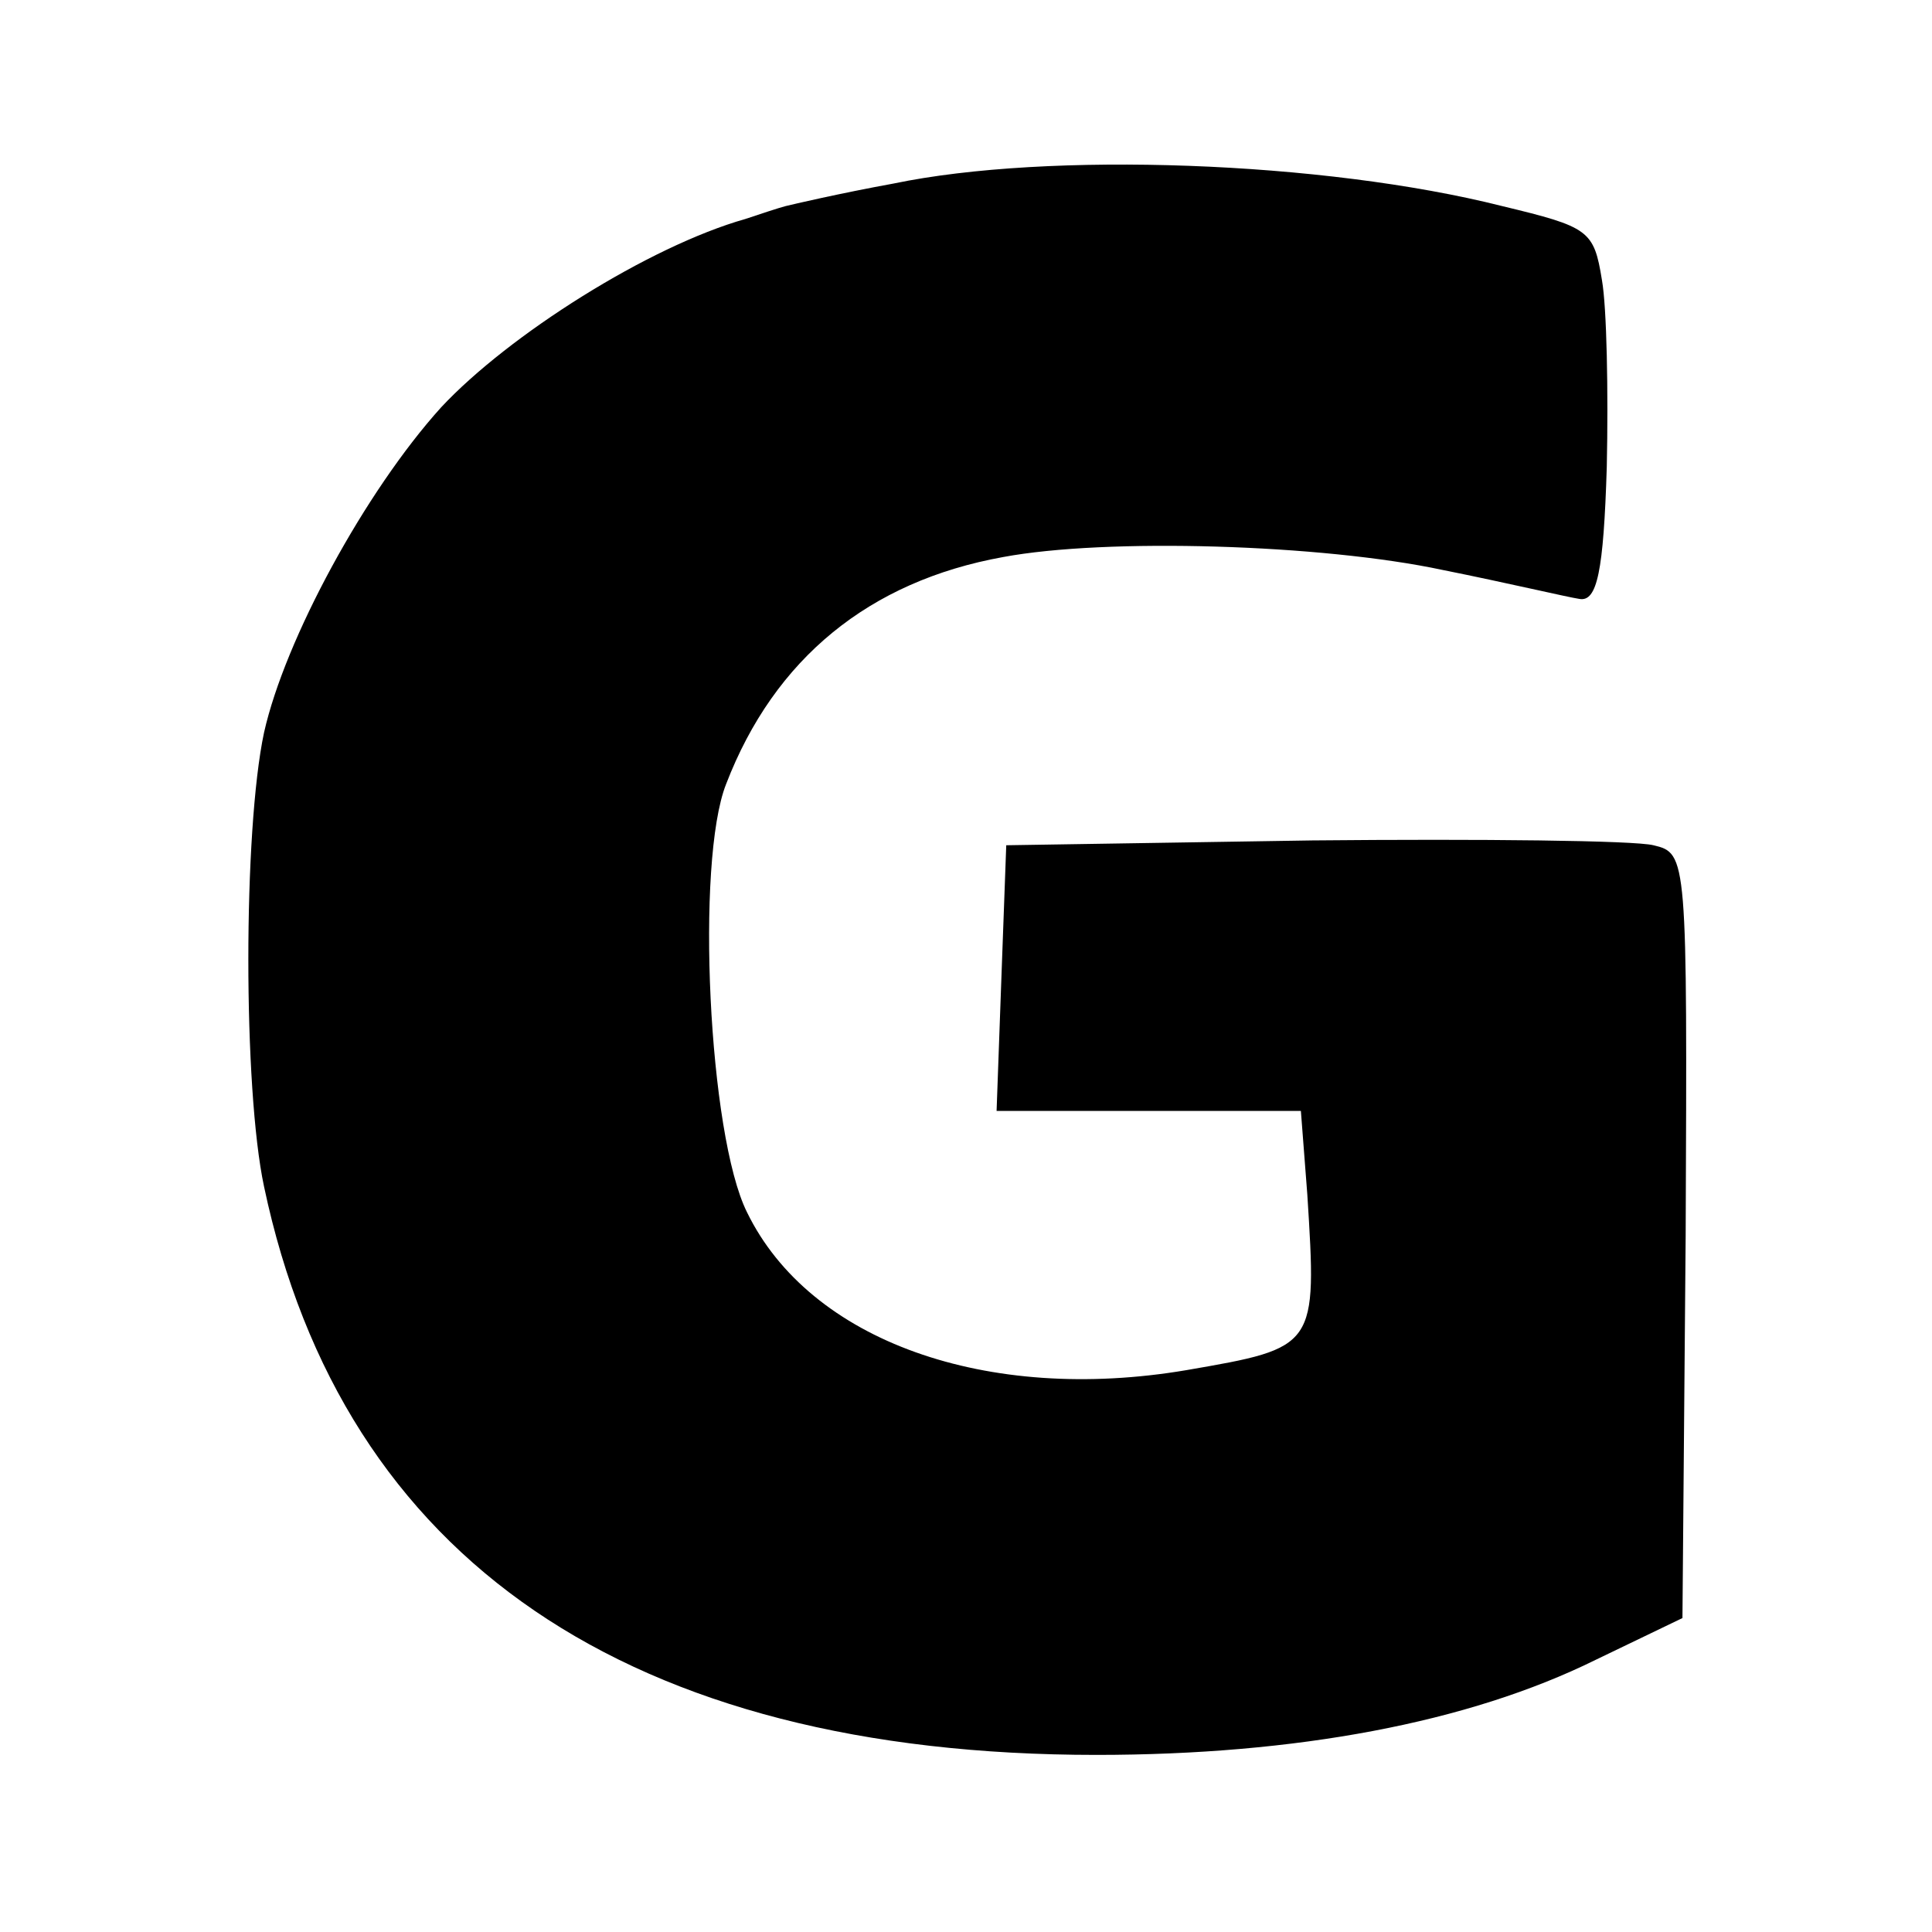
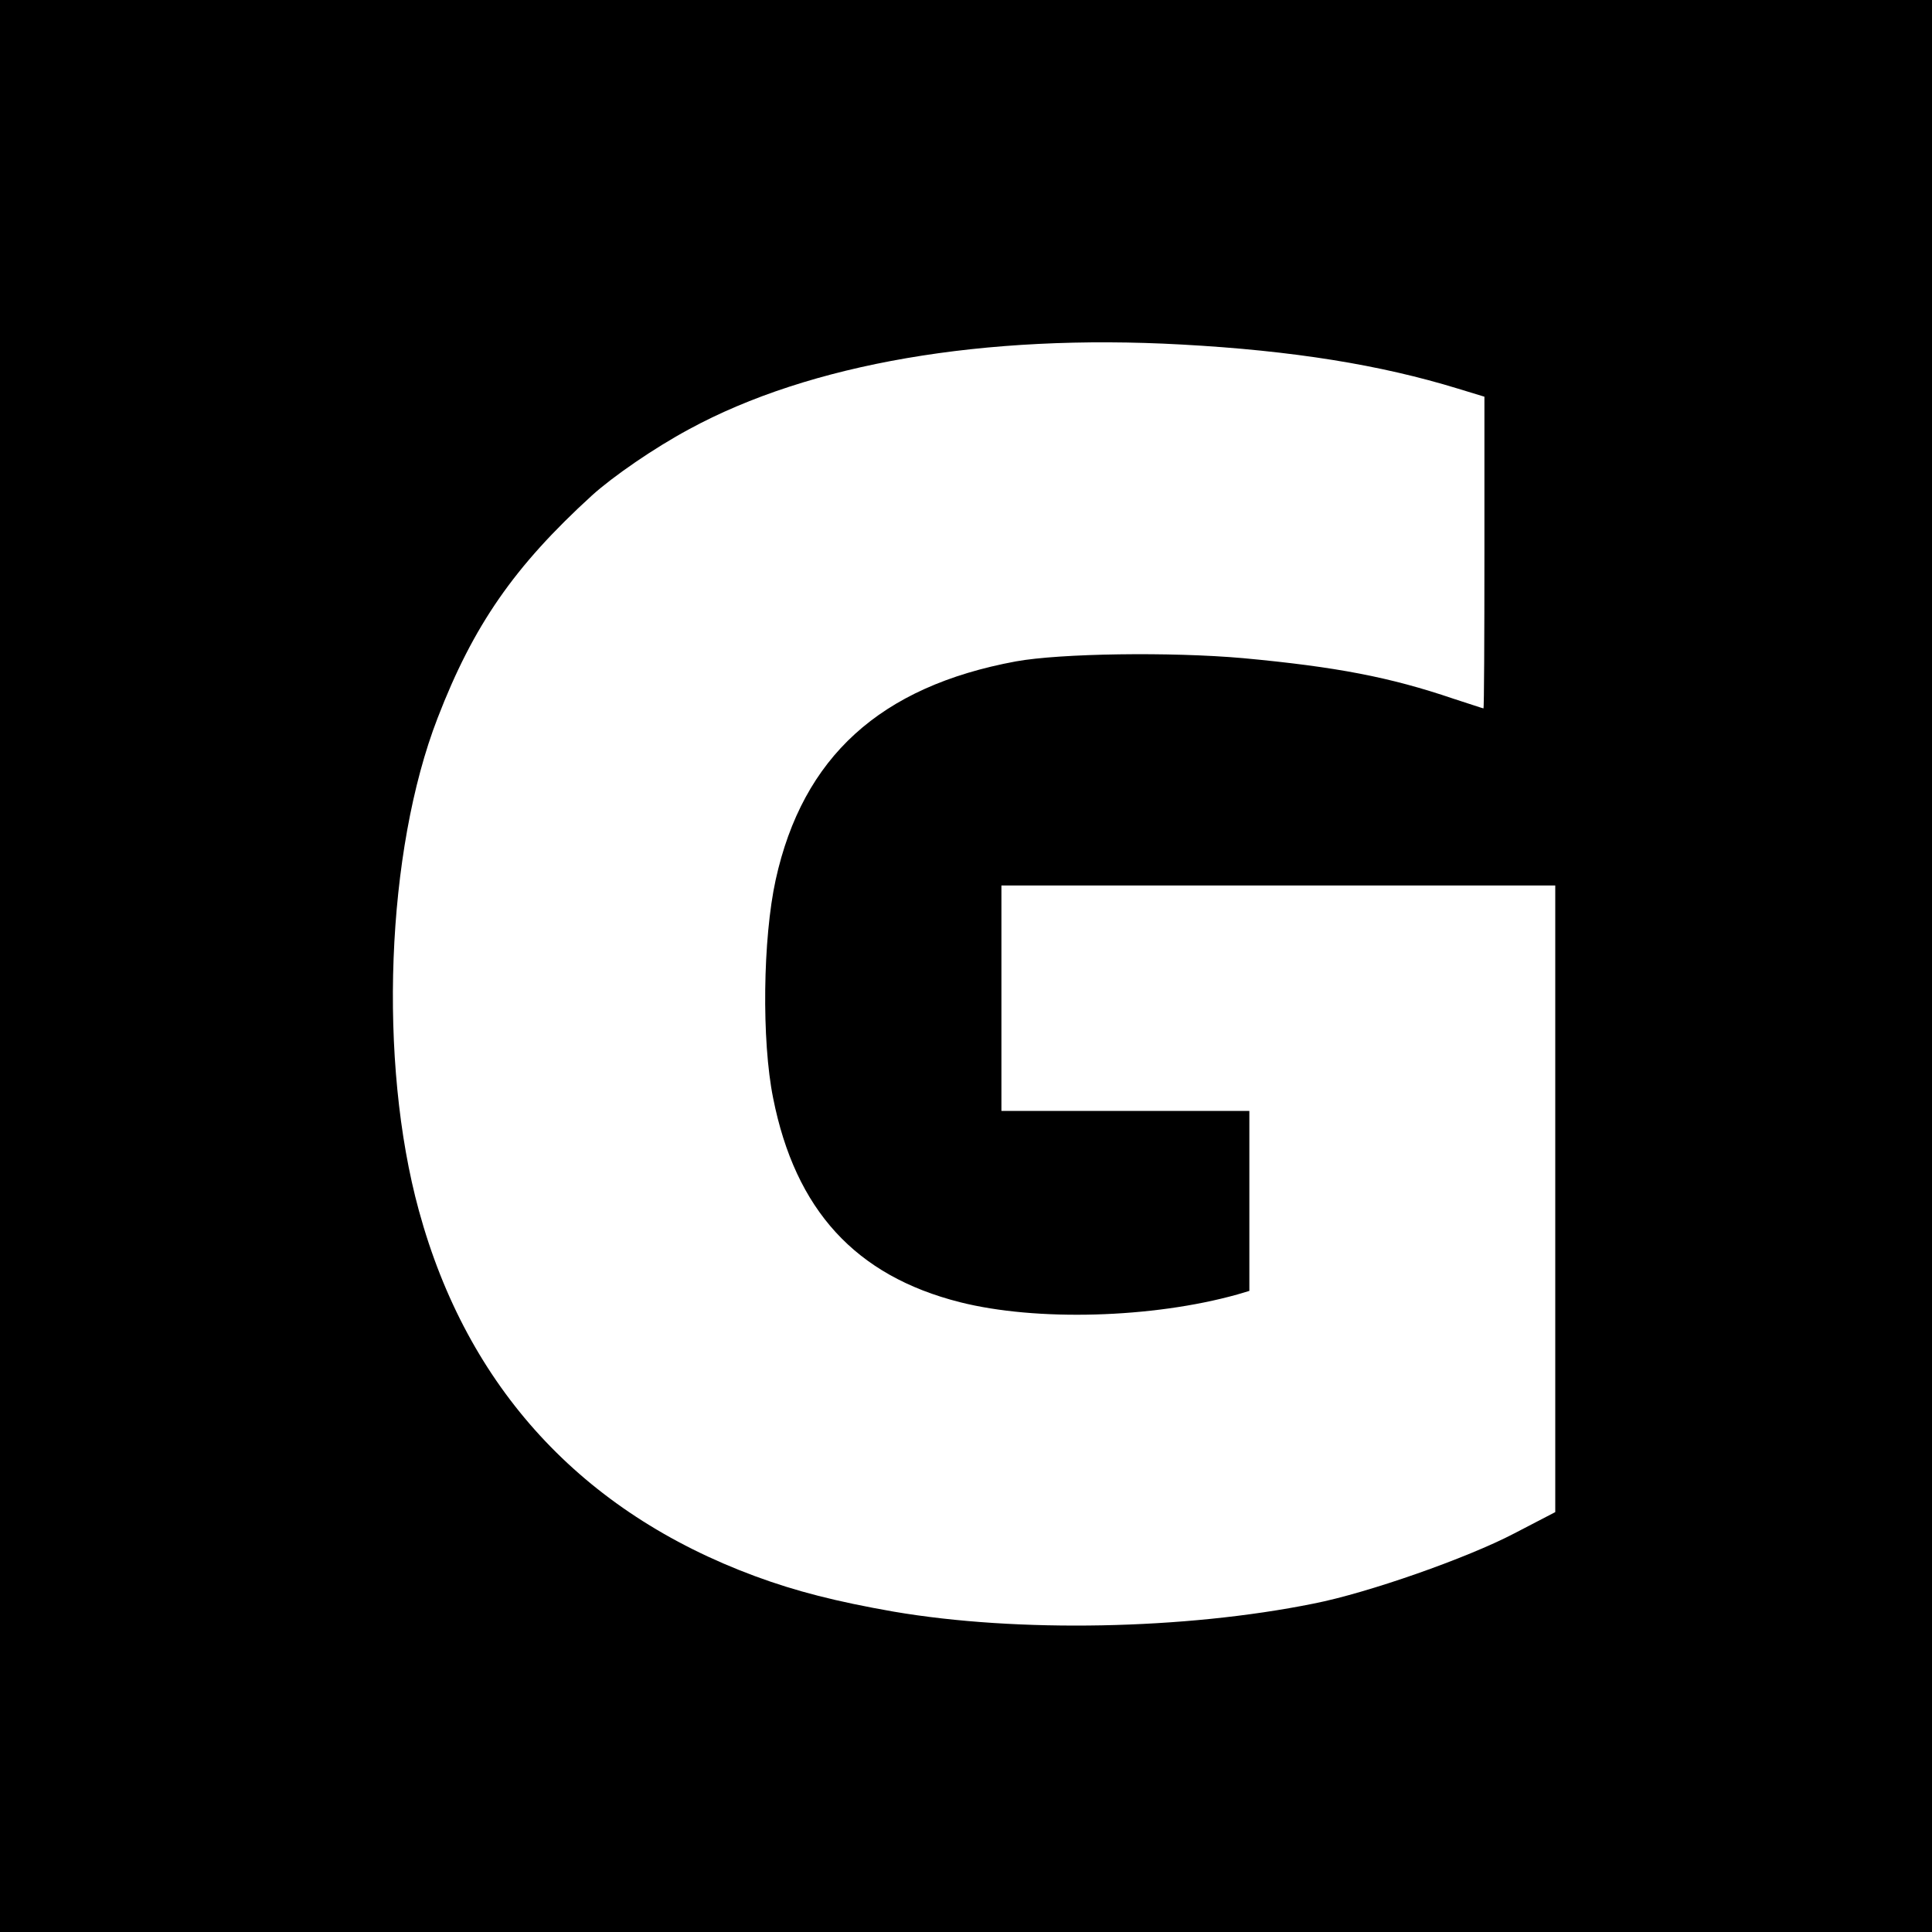
- <svg xmlns="http://www.w3.org/2000/svg" version="1.0" width="120pt" height="120pt" viewBox="0 0 120 120" preserveAspectRatio="xMidYMid meet">
-   <g transform="translate(0,120) scale(0.1,-0.1)" fill="#000000" stroke="none">
-     <path d="M555 1086 c-33 -6 -63 -13 -67 -14 -4 -1 -16 -5 -25 -8 -60 -17 -147 -72 -189 -117 -47 -52 -97 -144 -110 -202 -13 -61 -13 -221 0 -282 49 -232 227 -353 517 -353 124 0 231 20 310 59 l54 26 2 238 c1 235 1 237 -20 242 -12 3 -107 4 -212 3 l-190 -3 -3 -82 -3 -83 95 0 94 0 4 -52 c6 -95 6 -95 -75 -109 -124 -21 -234 18 -273 98 -24 48 -32 218 -13 266 30 78 89 126 172 141 64 12 198 8 273 -8 40 -8 78 -17 85 -18 11 -2 15 17 17 82 1 47 0 99 -3 116 -5 31 -8 33 -62 46 -111 28 -282 34 -378 14z" />
+ <svg xmlns="http://www.w3.org/2000/svg" version="1.0" width="600pt" height="600pt" viewBox="0 0 600 600" preserveAspectRatio="xMidYMid meet">
+   <g transform="translate(0,600) scale(0.1,-0.1)" fill="#000000" stroke="none">
+     <path d="M0 3000 l0 -3000 3000 0 3000 0 0 3000 0 3000 -3000 0 -3000 0 0 -3000z m3670 1930 c346 -19 617 -63 858 -137 l82 -25 0 -484 c0 -266 -1 -484 -3 -484 -2 0 -43 14 -93 30 -197 67 -363 99 -653 126 -226 20 -568 15 -706 -10 -422 -78 -662 -297 -746 -678 -40 -182 -44 -500 -8 -678 69 -348 256 -552 580 -634 237 -60 598 -50 862 24 l37 11 0 279 0 280 -385 0 -385 0 0 350 0 350 860 0 860 0 0 -973 0 -973 -127 -66 c-147 -77 -455 -185 -623 -218 -400 -81 -919 -91 -1305 -25 -177 31 -303 63 -430 110 -538 199 -894 586 -1044 1135 -127 463 -102 1117 58 1530 111 288 238 471 479 691 65 59 194 148 302 206 375 204 917 297 1530 263z" />
  </g>
</svg>
